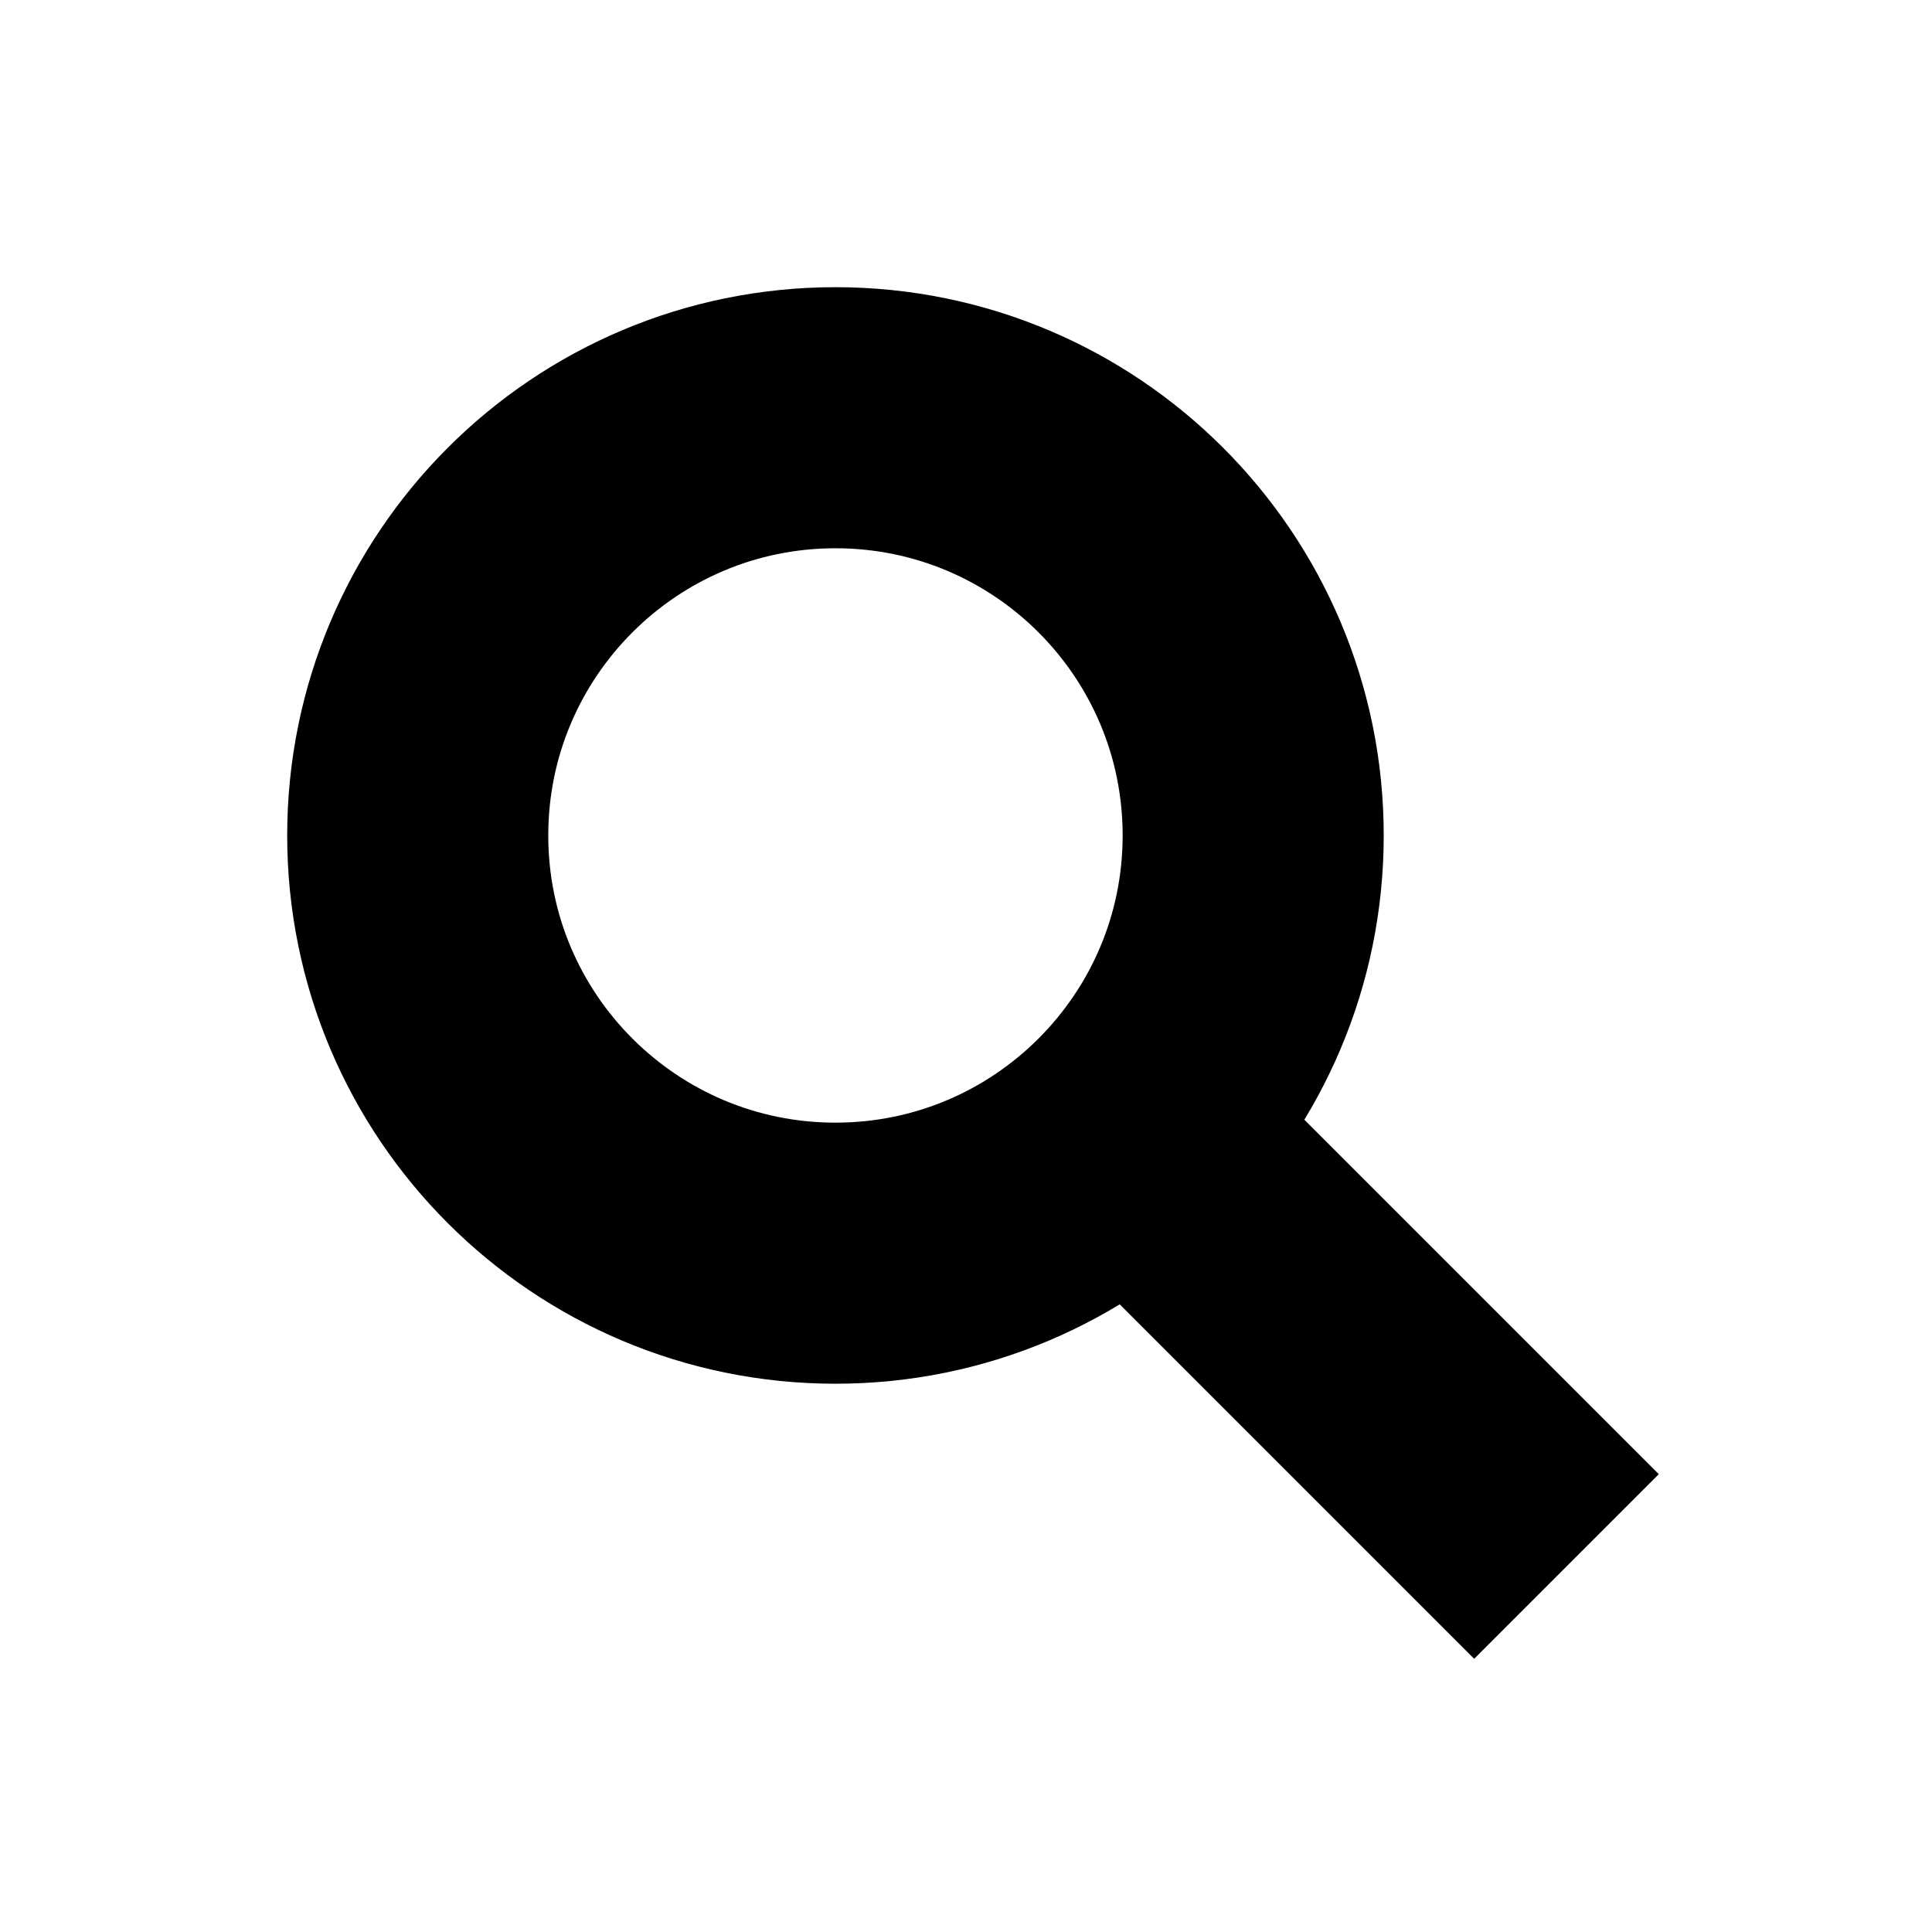
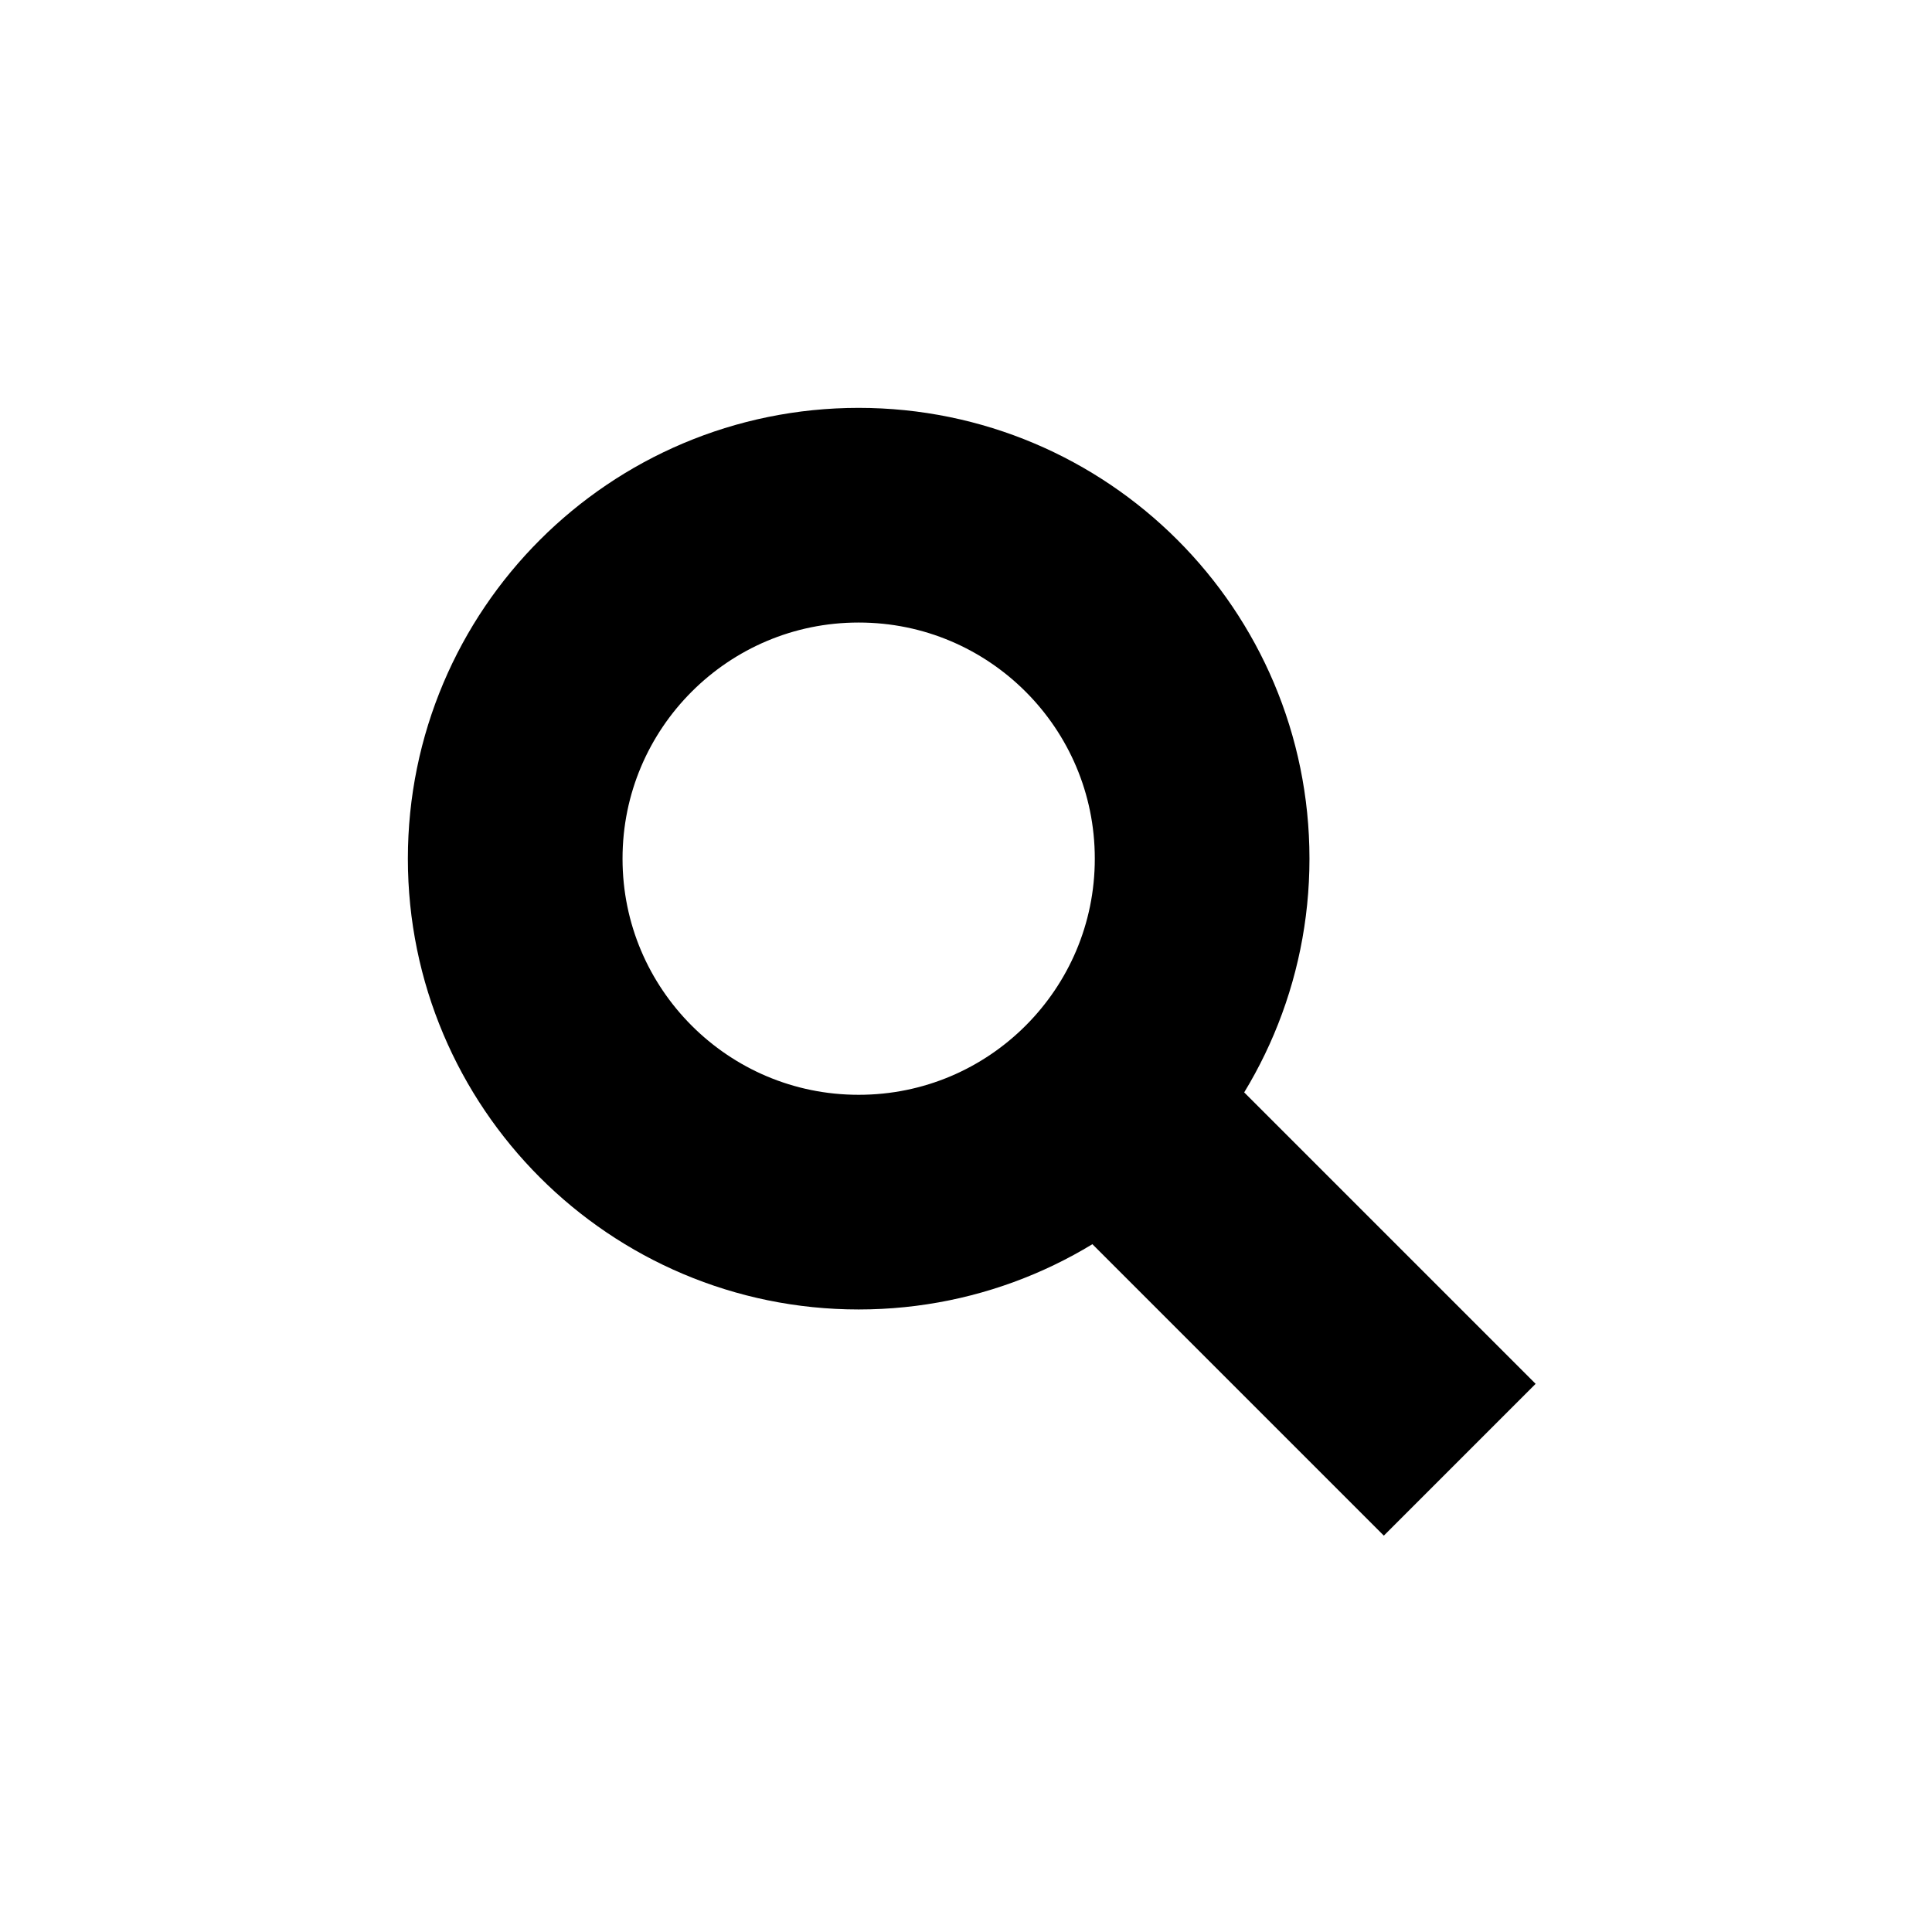
- <svg xmlns="http://www.w3.org/2000/svg" width="37" height="37">
-   <circle cx="16" cy="16" r="8" stroke="black" fill="none" stroke-width="5" />
-   <path d="M22 22 l 8 8" stroke="black" stroke-width="5" />
+ <svg xmlns="http://www.w3.org/2000/svg" width="45" height="45">
+   <circle cx="20" cy="20" r="8" stroke="black" fill="none" stroke-width="5" />
+   <path d="M26 26 l 8 8" stroke="black" stroke-width="5" />
</svg>
